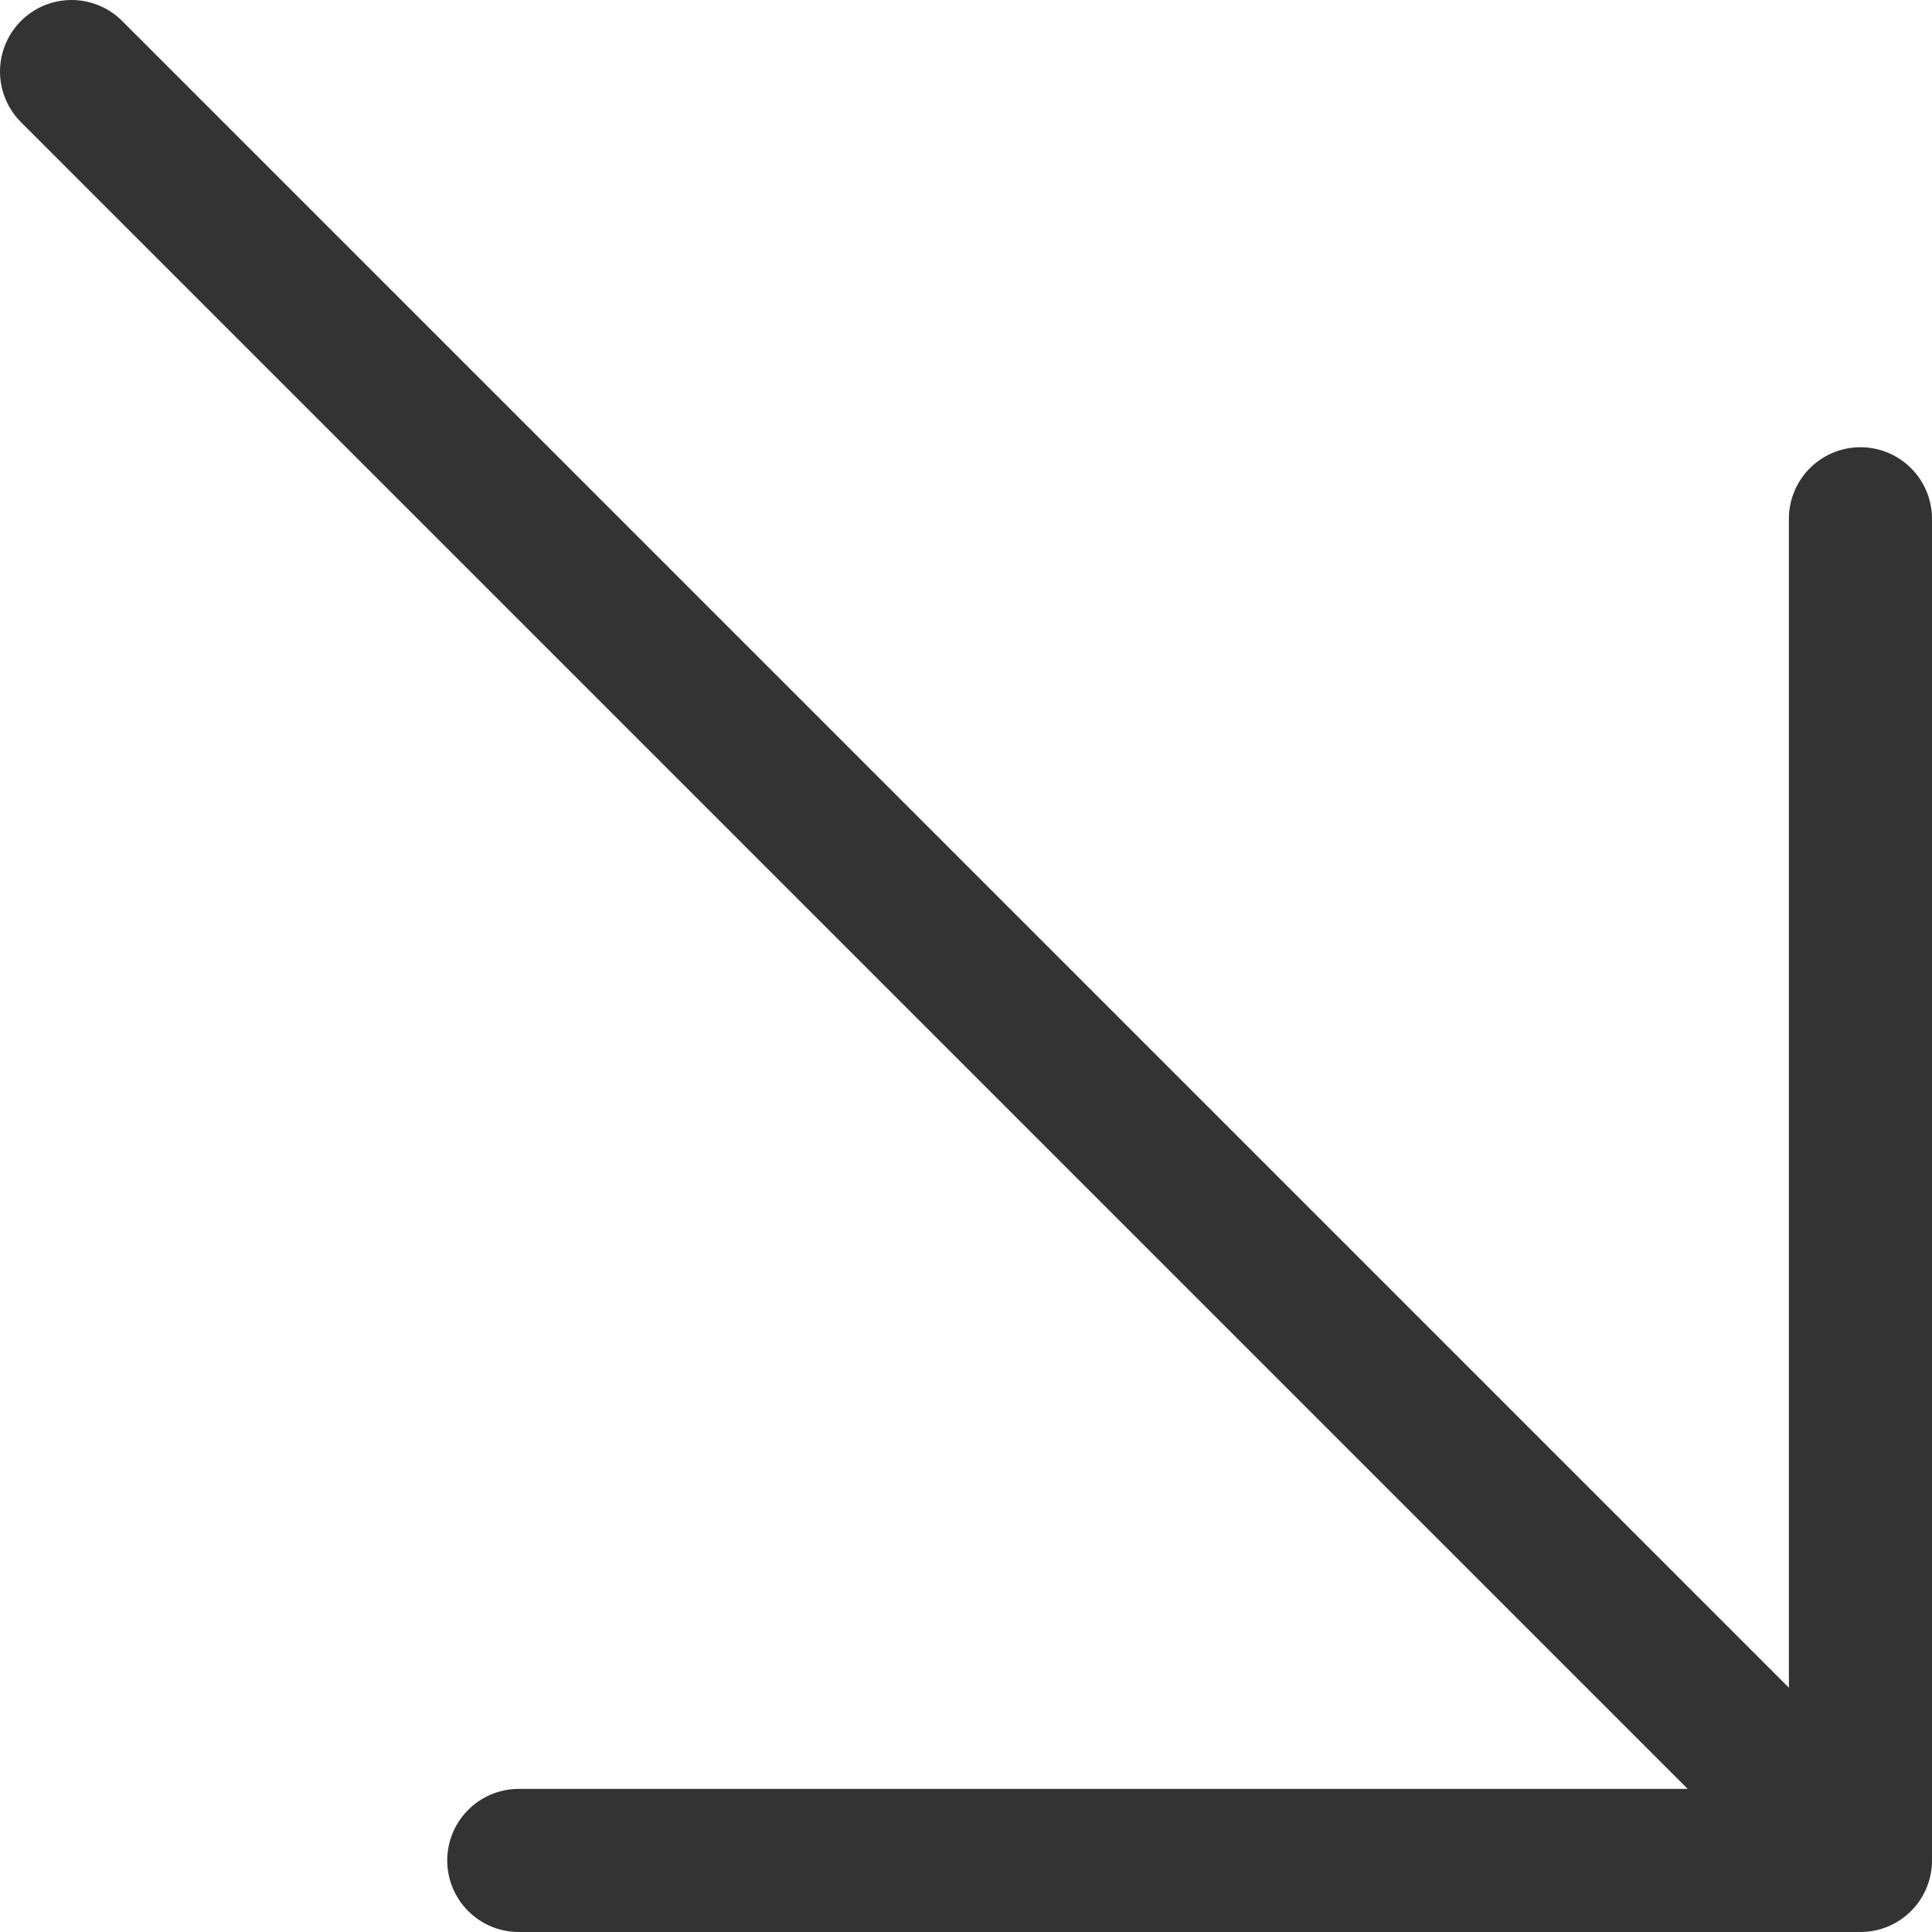
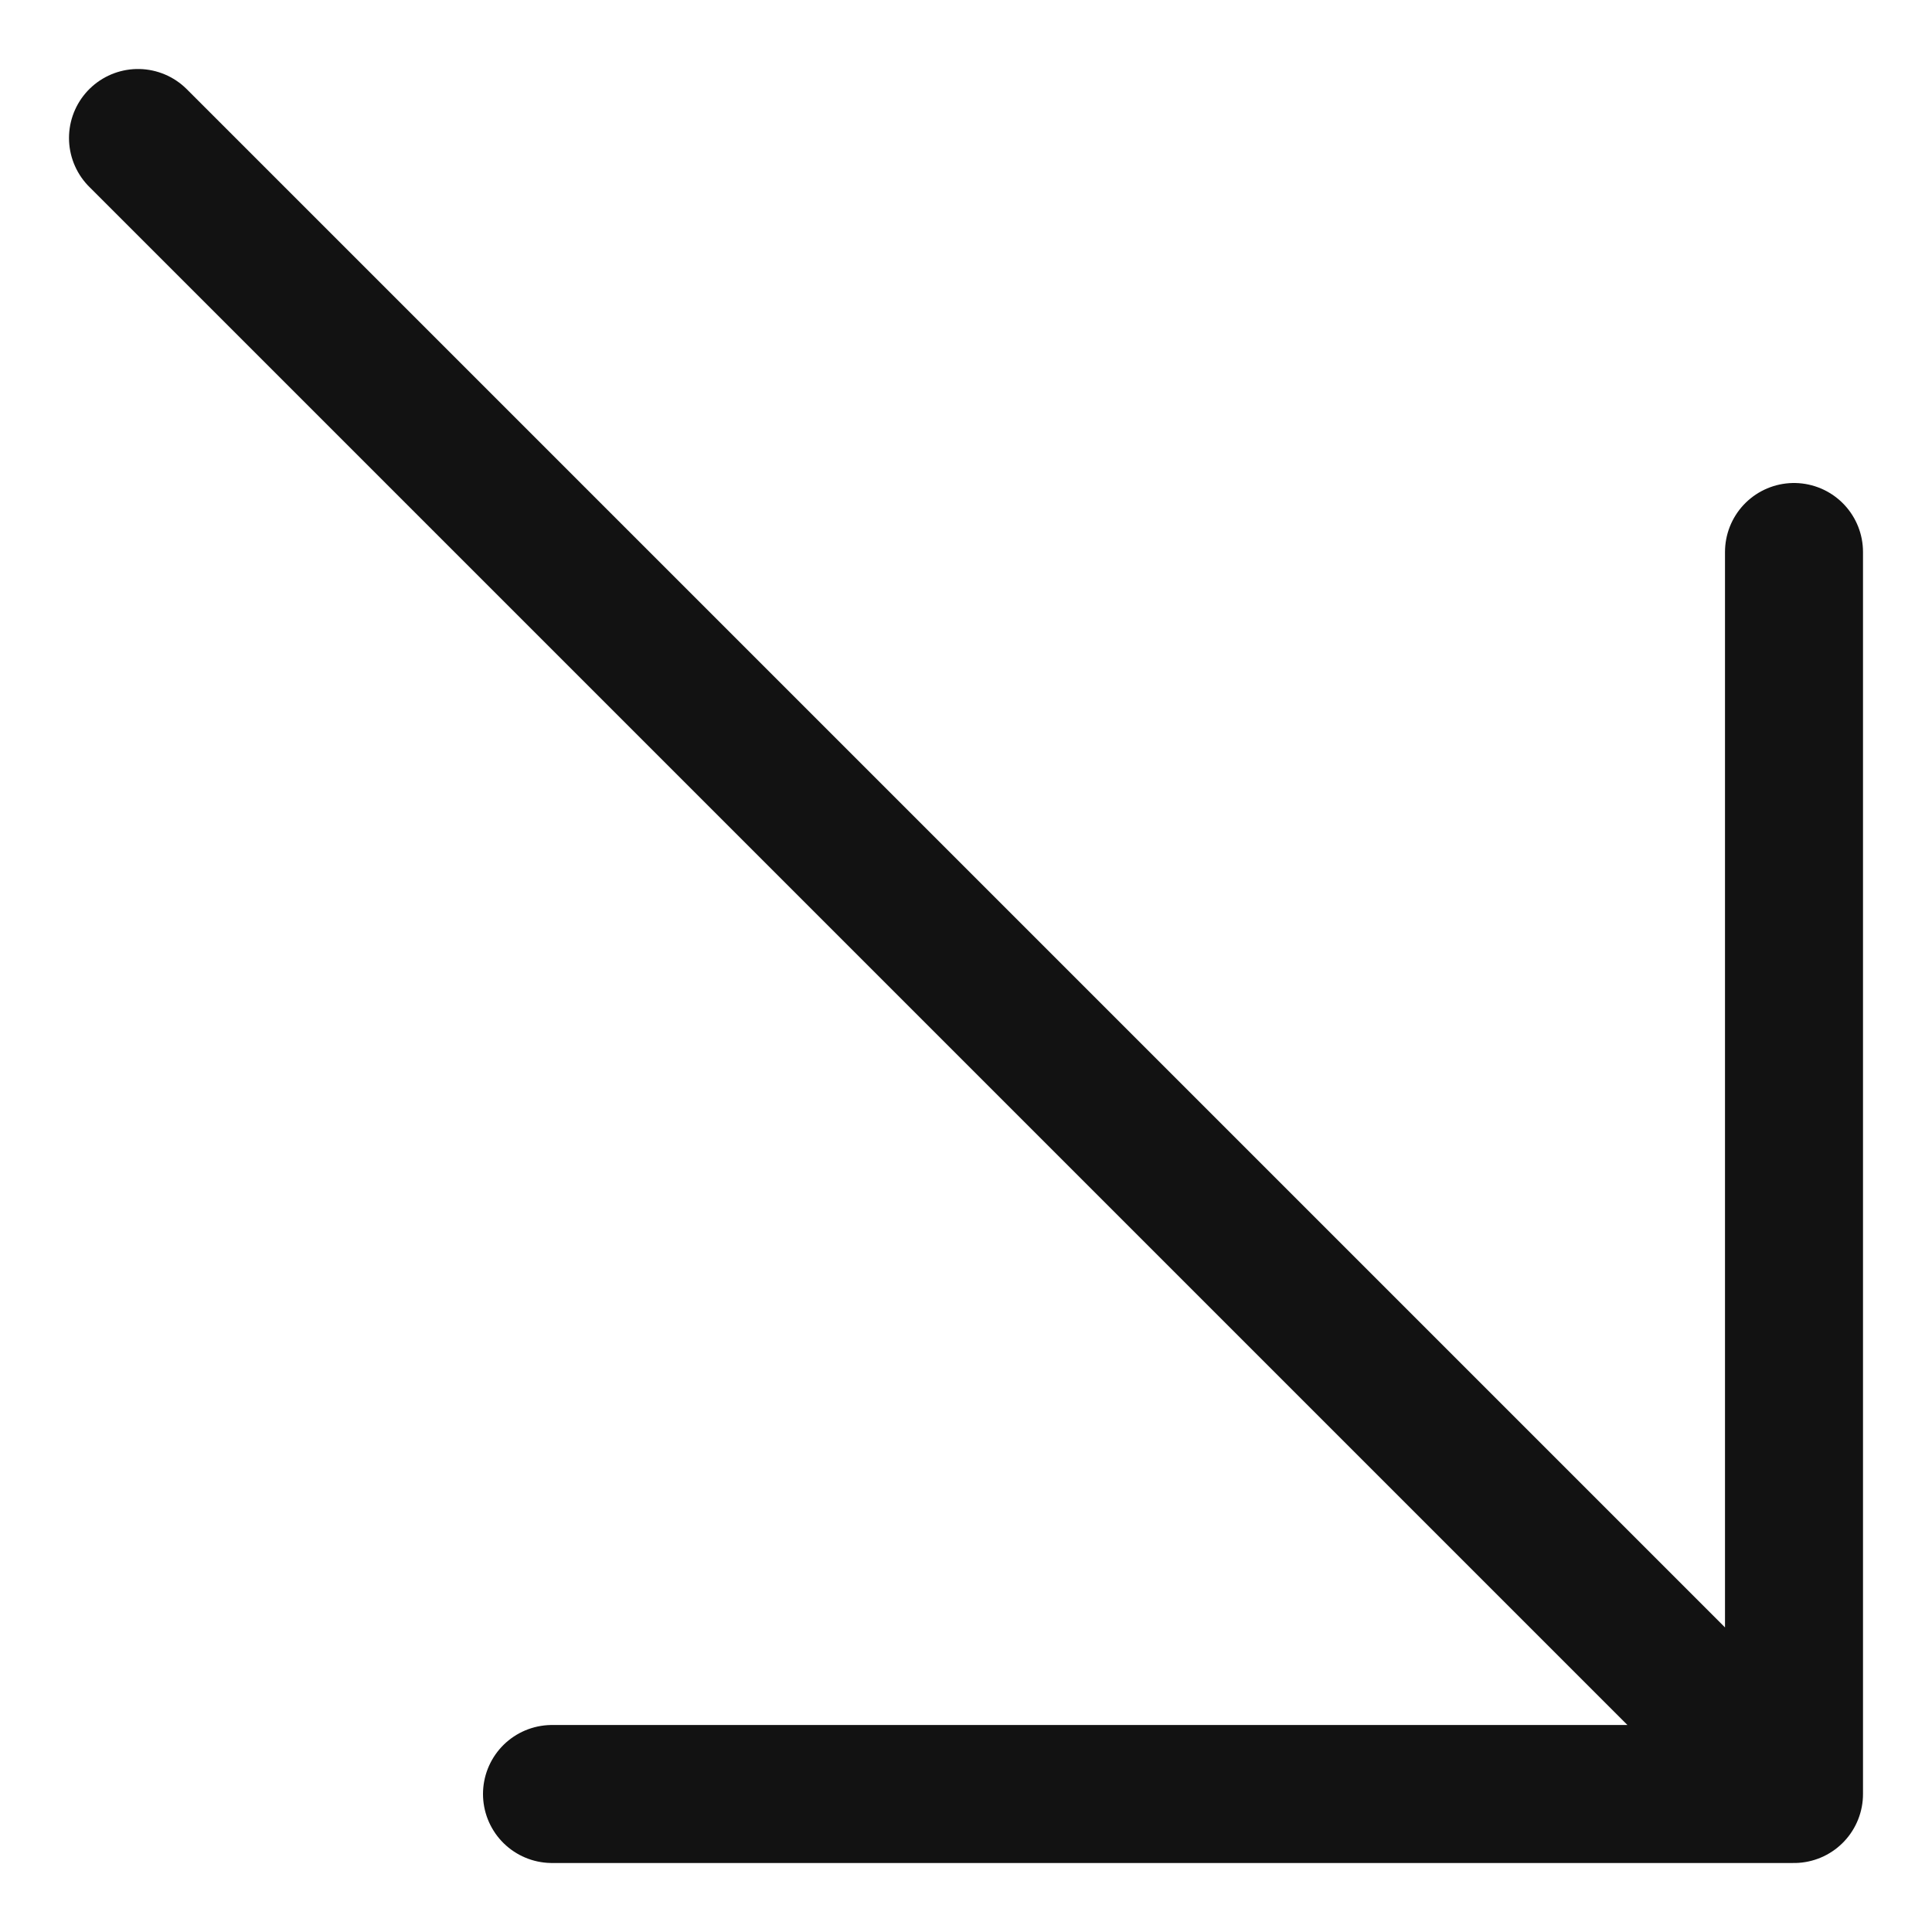
- <svg xmlns="http://www.w3.org/2000/svg" width="54" height="54" viewBox="0 0 54 54" fill="none">
-   <path d="M2 2L52 52M52 52V14.5M52 52H14.5" stroke="#333333" stroke-width="4" stroke-linecap="round" stroke-linejoin="round" />
+ <svg xmlns="http://www.w3.org/2000/svg" width="14" height="14" viewBox="0 0 14 14" fill="none">
+   <path d="M1 1L13 13M13 13V4M13 13H4" stroke="#121212" stroke-linecap="round" stroke-linejoin="round" />
</svg>
